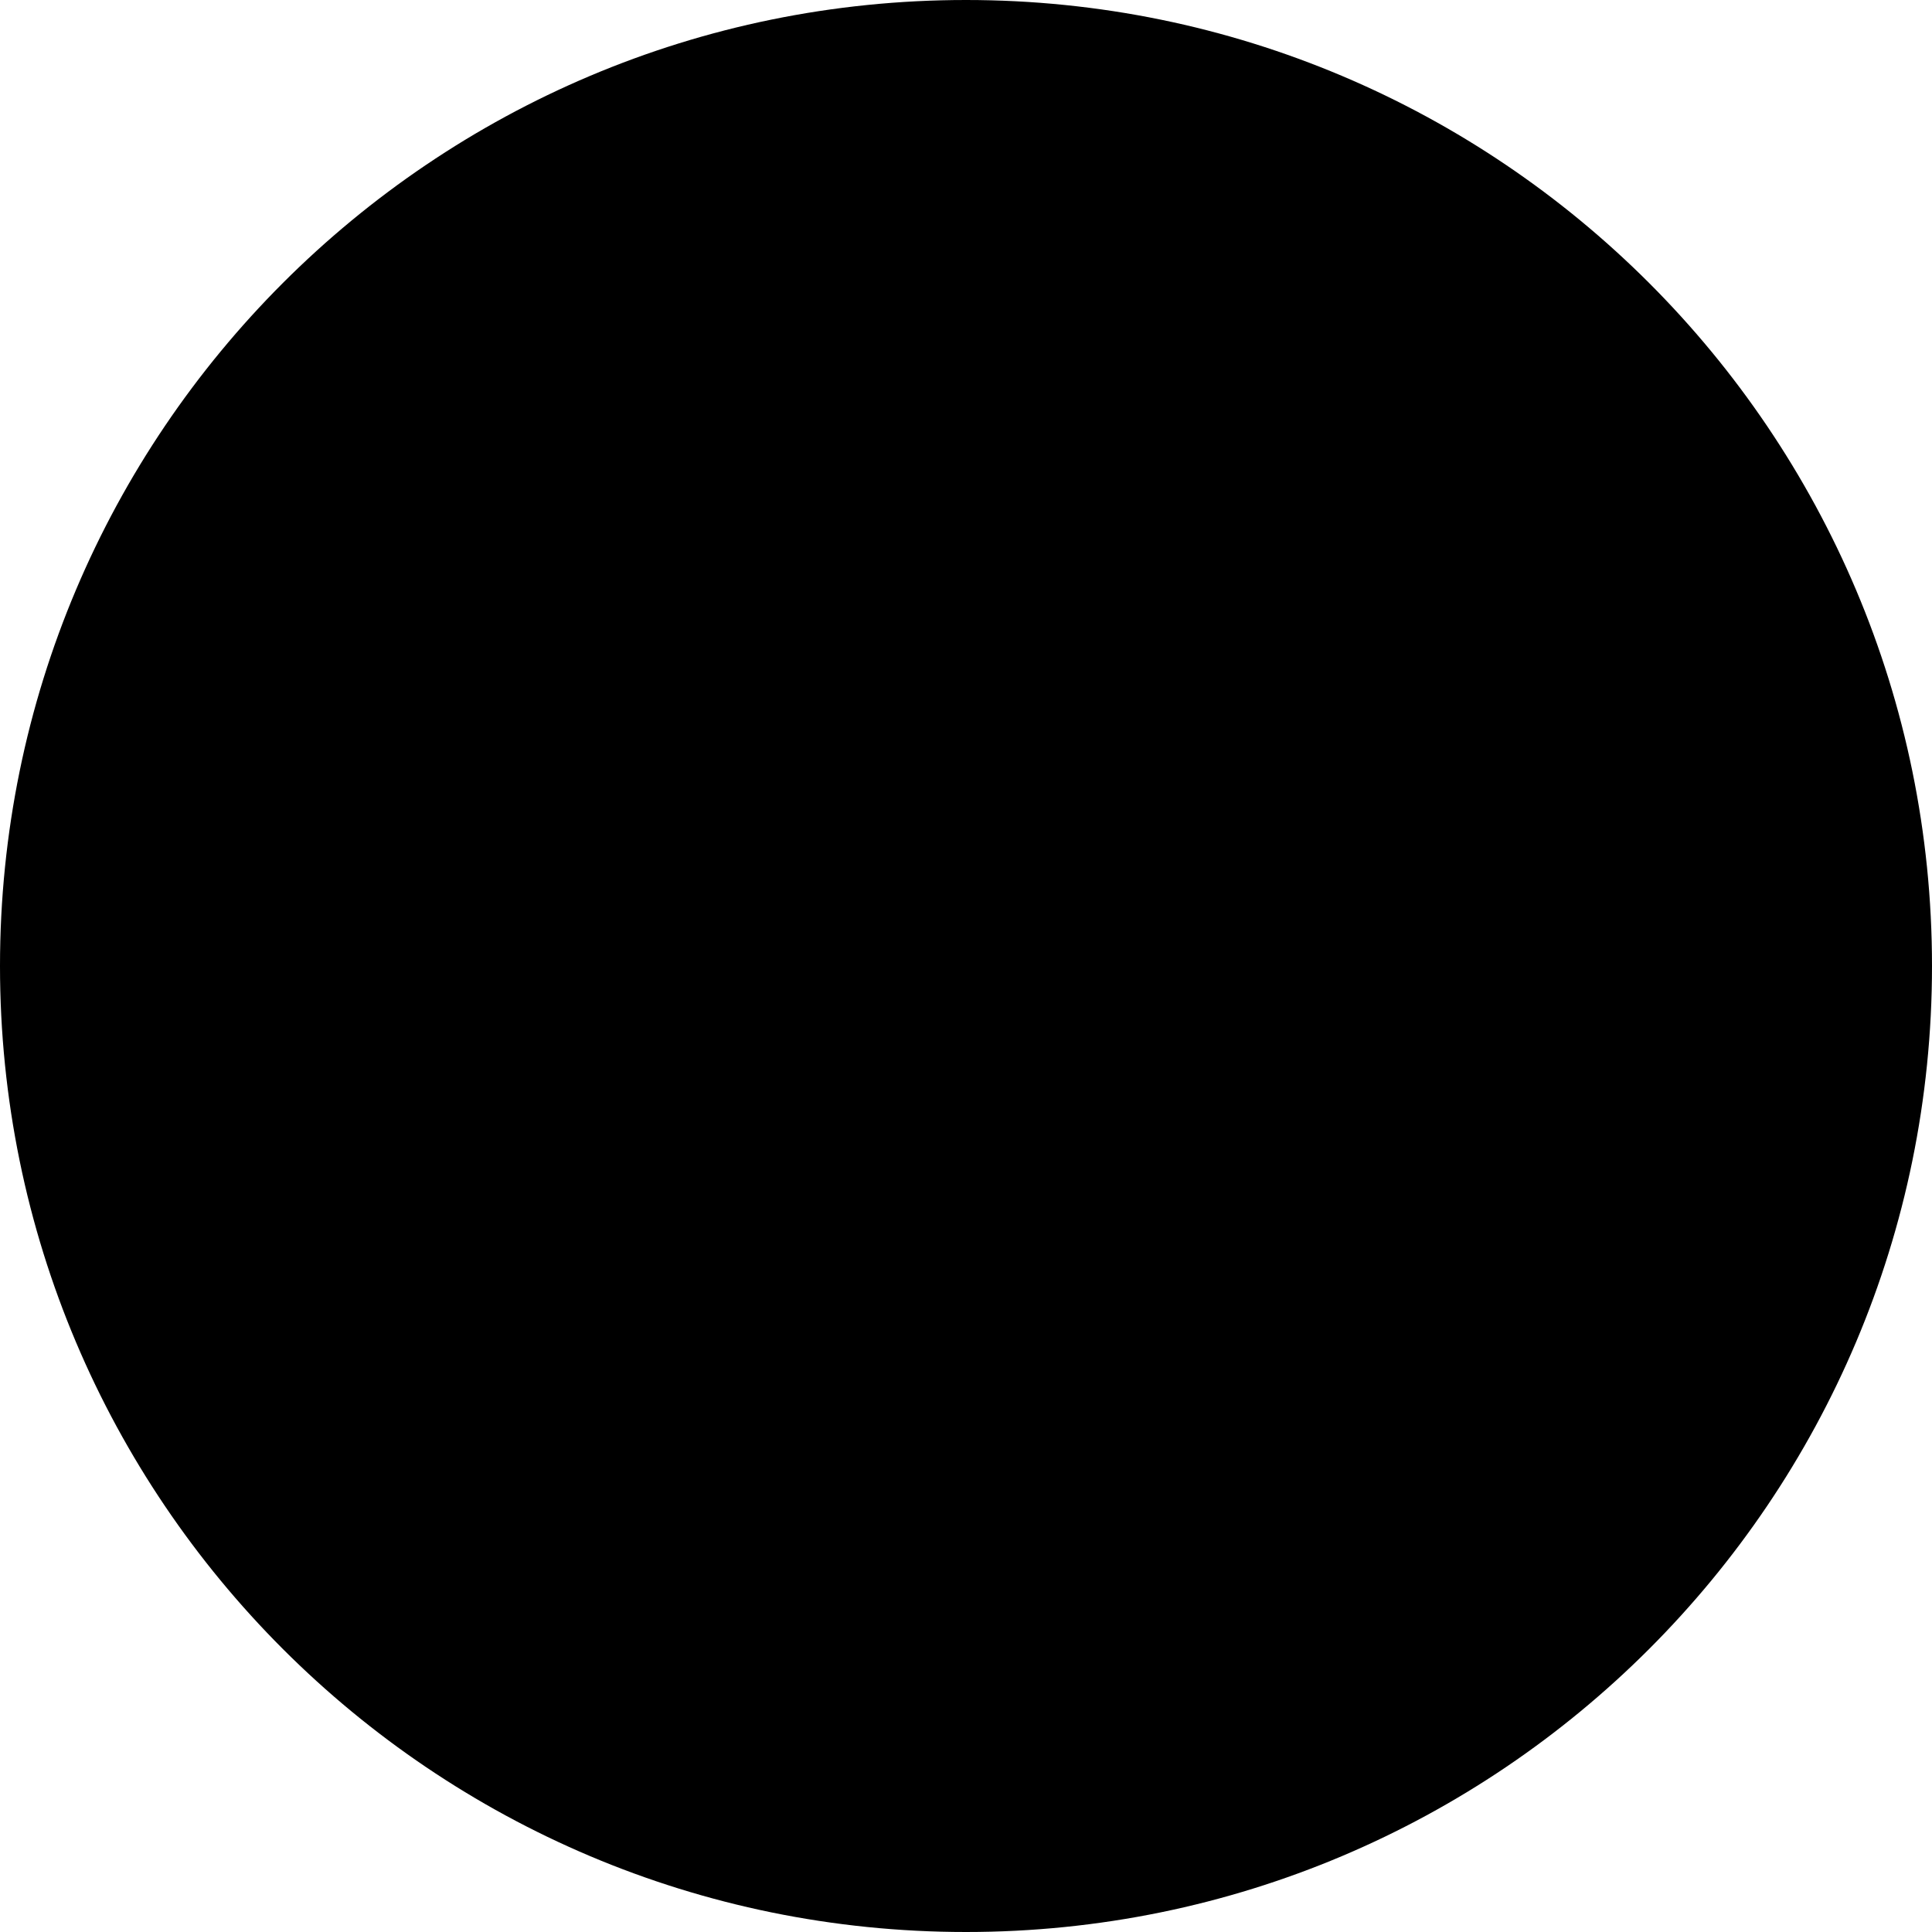
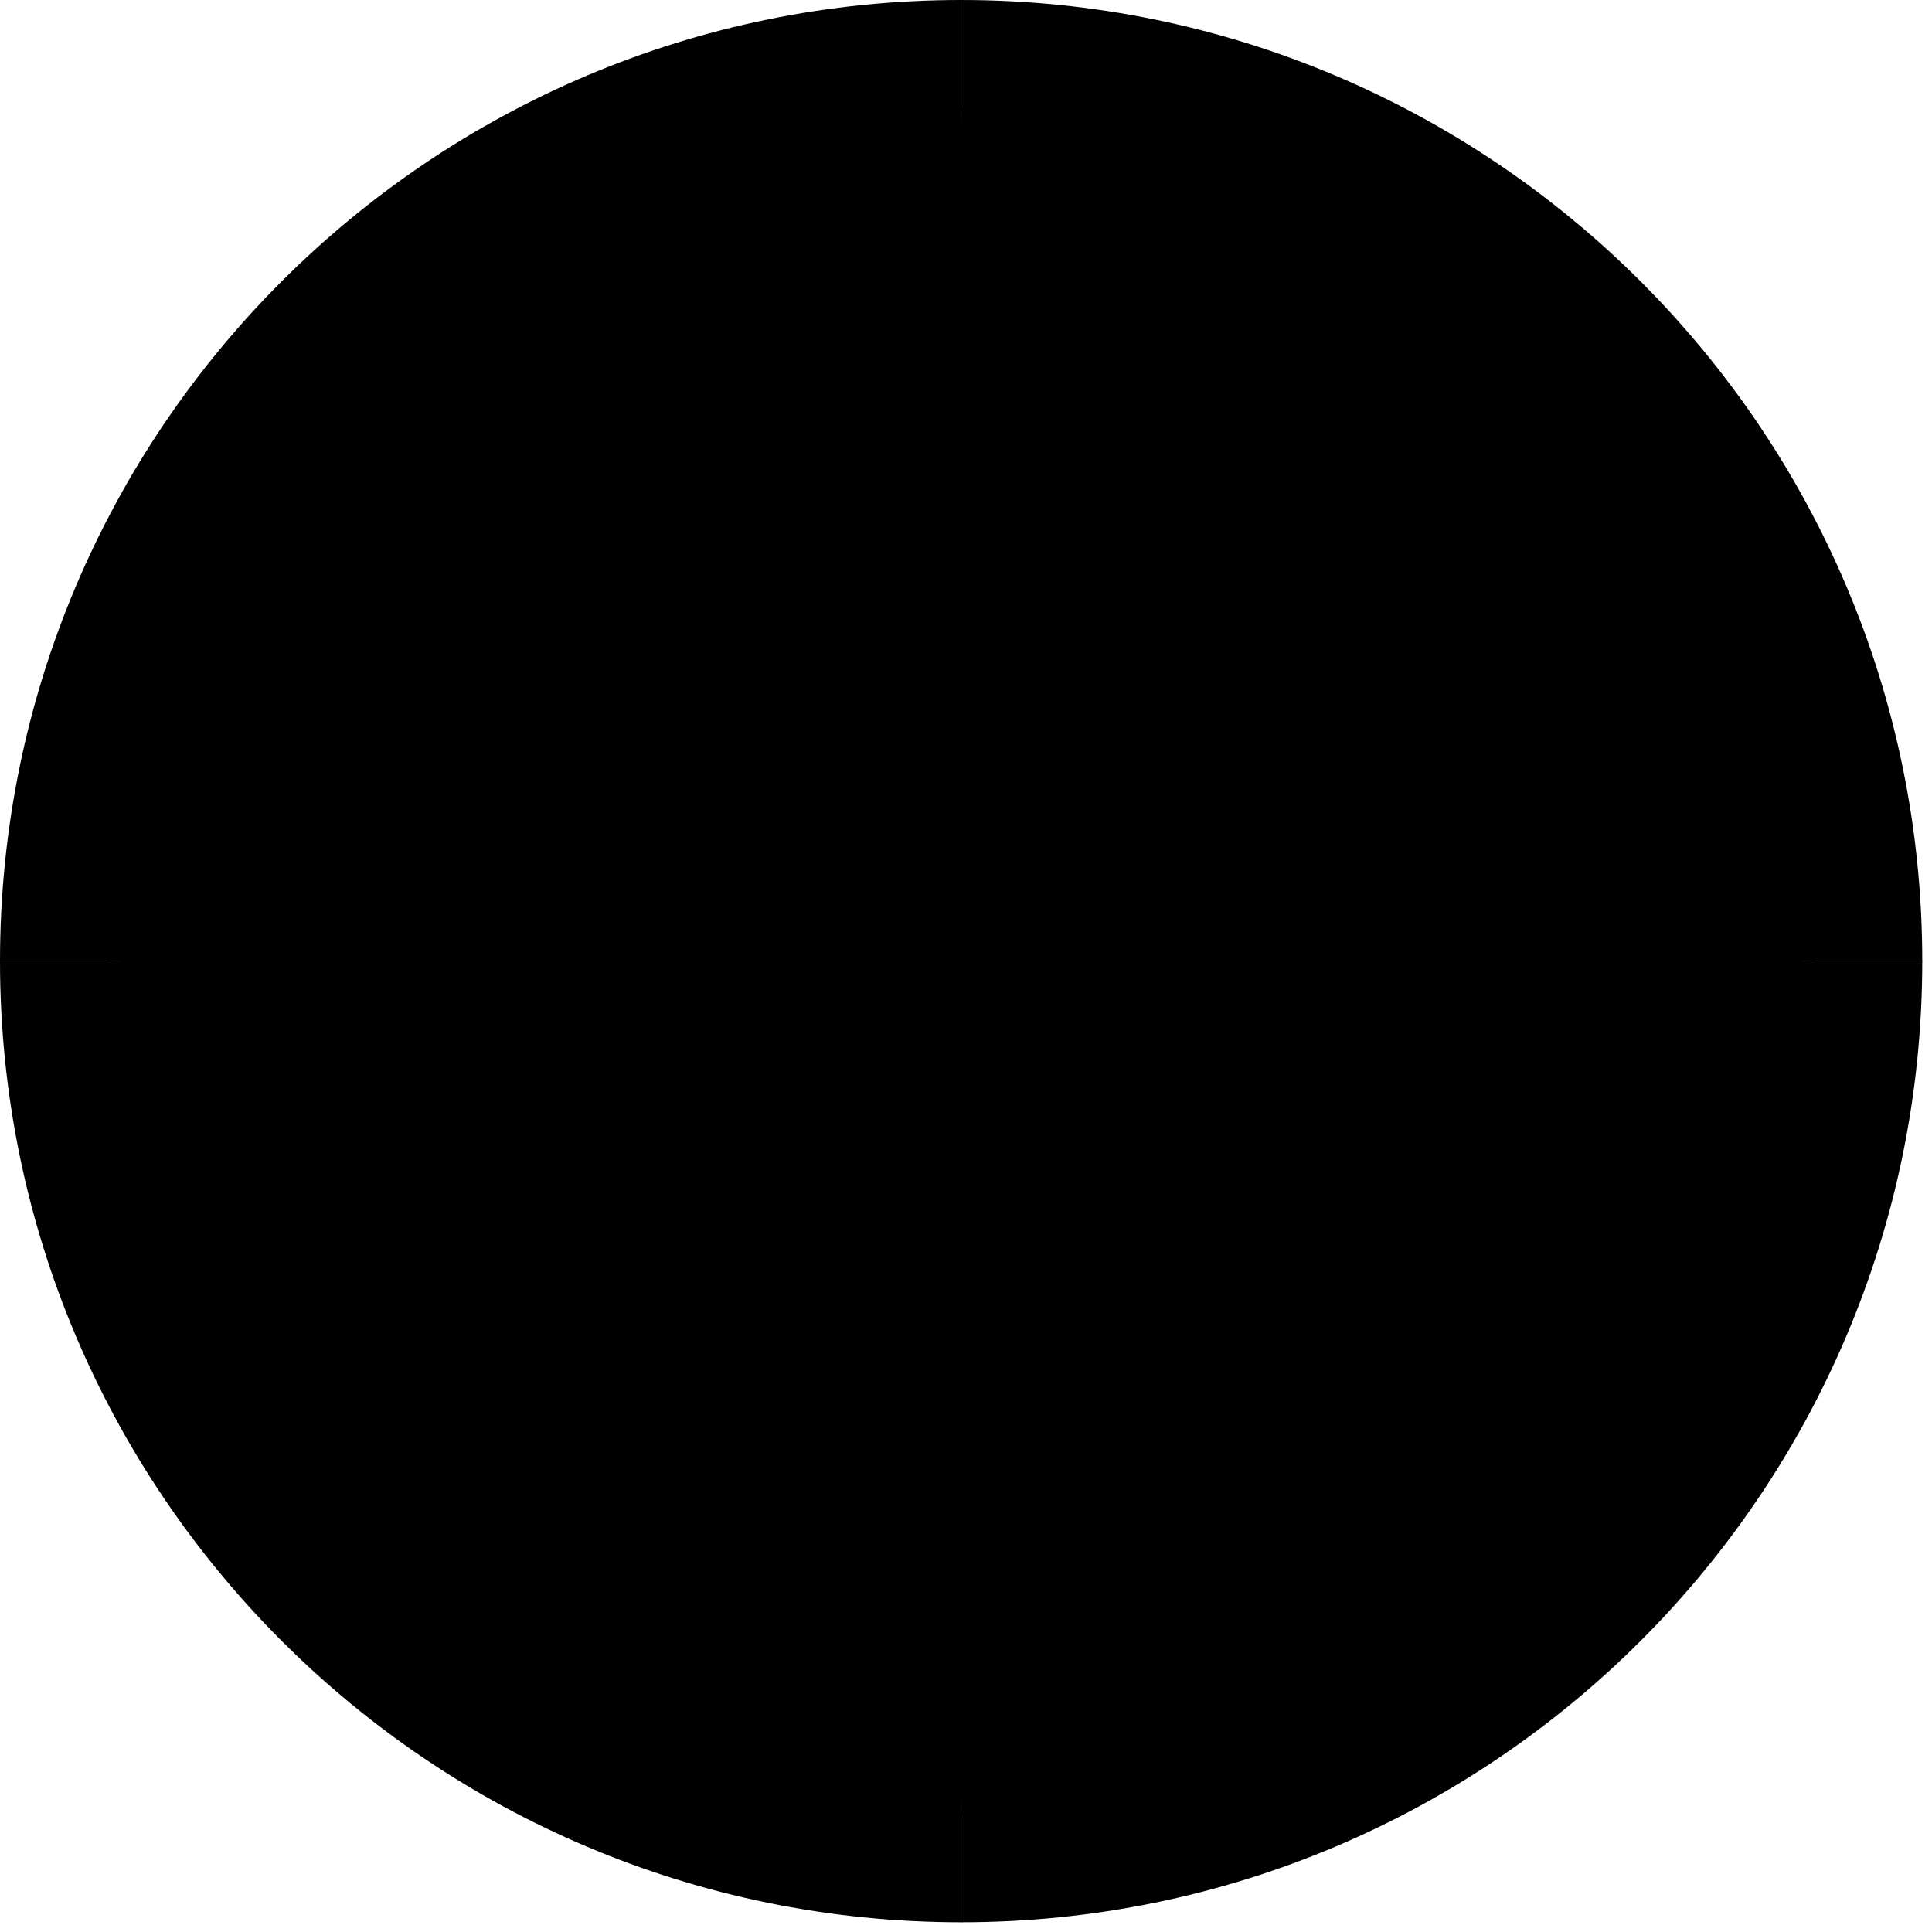
- <svg xmlns="http://www.w3.org/2000/svg" width="800" height="800" version="1.1">
-   <g id="radar">
-     <g id="techniques" class="quadrant">
-       <g>
-         <path d="M 400 0 a 400 400 0 0 0 -400 400 l 400 0 z" id="techniques-arc" class="largest-arc" />
-         <path d="M 400 45 a 355 355 0 0 0 -355 355 l 355 0 z" />
-         <path d="M 400 50 a 350 350 0 0 0 -350 350 l 350 0 z" />
-         <path d="M 400 125 a 275 275 0 0 0 -275 275 l 275 0 z" />
-         <path d="M 400 250 a 150 150 0 0 0 -150 150 l 150 0 z" />
+ <svg xmlns="http://www.w3.org/2000/svg" width="595" height="595" version="1.1">
+   <g transform="scale(0.74,0.74)">
+     <g id="radar">
+       <g id="techniques" class="quadrant">
+         <g>
+           <path d="M 400 0 a 400 400 0 0 0 -400 400 l 400 0 z" id="techniques-arc" class="largest-arc" />
+           <path d="M 400 45 a 355 355 0 0 0 -355 355 l 355 0 z" />
+           <path d="M 400 50 a 350 350 0 0 0 -350 350 l 350 0 z" />
+           <path d="M 400 125 a 275 275 0 0 0 -275 275 l 275 0 z" />
+           <path d="M 400 250 a 150 150 0 0 0 -150 150 l 150 0 z" />
+         </g>
      </g>
-     </g>
-     <g id="tools" class="quadrant">
-       <g transform="rotate(90 400 400)">
-         <path d="M 400 0 a 400 400 0 0 0 -400 400 l 400 0 z" id="tools-arc" class="largest-arc" />
-         <path d="M 400 45 a 355 355 0 0 0 -355 355 l 355 0 z" />
-         <path d="M 400 50 a 350 350 0 0 0 -350 350 l 350 0 z" />
-         <path d="M 400 125 a 275 275 0 0 0 -275 275 l 275 0 z" />
-         <path d="M 400 250 a 150 150 0 0 0 -150 150 l 150 0 z" />
+       <g id="tools" class="quadrant">
+         <g transform="rotate(90 400 400)">
+           <path d="M 400 0 a 400 400 0 0 0 -400 400 l 400 0 z" id="tools-arc" class="largest-arc" />
+           <path d="M 400 45 a 355 355 0 0 0 -355 355 l 355 0 z" />
+           <path d="M 400 50 a 350 350 0 0 0 -350 350 l 350 0 z" />
+           <path d="M 400 125 a 275 275 0 0 0 -275 275 l 275 0 z" />
+           <path d="M 400 250 a 150 150 0 0 0 -150 150 l 150 0 z" />
+         </g>
      </g>
-     </g>
-     <g id="languages" class="quadrant">
-       <g transform="rotate(180 400 400)">
-         <path d="M 400 0 a 400 400 0 0 0 -400 400 l 400 0 z" id="languages-arc" class="largest-arc" />
-         <path d="M 400 45 a 355 355 0 0 0 -355 355 l 355 0 z" />
-         <path d="M 400 50 a 350 350 0 0 0 -350 350 l 350 0 z" />
-         <path d="M 400 125 a 275 275 0 0 0 -275 275 l 275 0 z" />
-         <path d="M 400 250 a 150 150 0 0 0 -150 150 l 150 0 z" />
+       <g id="languages" class="quadrant">
+         <g transform="rotate(180 400 400)">
+           <path d="M 400 0 a 400 400 0 0 0 -400 400 l 400 0 z" id="languages-arc" class="largest-arc" />
+           <path d="M 400 45 a 355 355 0 0 0 -355 355 l 355 0 z" />
+           <path d="M 400 50 a 350 350 0 0 0 -350 350 l 350 0 z" />
+           <path d="M 400 125 a 275 275 0 0 0 -275 275 l 275 0 z" />
+           <path d="M 400 250 a 150 150 0 0 0 -150 150 l 150 0 z" />
+         </g>
      </g>
-     </g>
-     <g id="platforms" class="quadrant">
-       <g transform="rotate(270 400 400)">
-         <path d="M 400 0 a 400 400 0 0 0 -400 400 l 400 0 z" id="platforms-arc" class="largest-arc" />
-         <path d="M 400 45 a 355 355 0 0 0 -355 355 l 355 0 z" />
-         <path d="M 400 50 a 350 350 0 0 0 -350 350 l 350 0 z" />
-         <path d="M 400 125 a 275 275 0 0 0 -275 275 l 275 0 z" />
-         <path d="M 400 250 a 150 150 0 0 0 -150 150 l 150 0 z" />
+       <g id="platforms" class="quadrant">
+         <g transform="rotate(270 400 400)">
+           <path d="M 400 0 a 400 400 0 0 0 -400 400 l 400 0 z" id="platforms-arc" class="largest-arc" />
+           <path d="M 400 45 a 355 355 0 0 0 -355 355 l 355 0 z" />
+           <path d="M 400 50 a 350 350 0 0 0 -350 350 l 350 0 z" />
+           <path d="M 400 125 a 275 275 0 0 0 -275 275 l 275 0 z" />
+           <path d="M 400 250 a 150 150 0 0 0 -150 150 l 150 0 z" />
+         </g>
      </g>
    </g>
  </g>
</svg>
